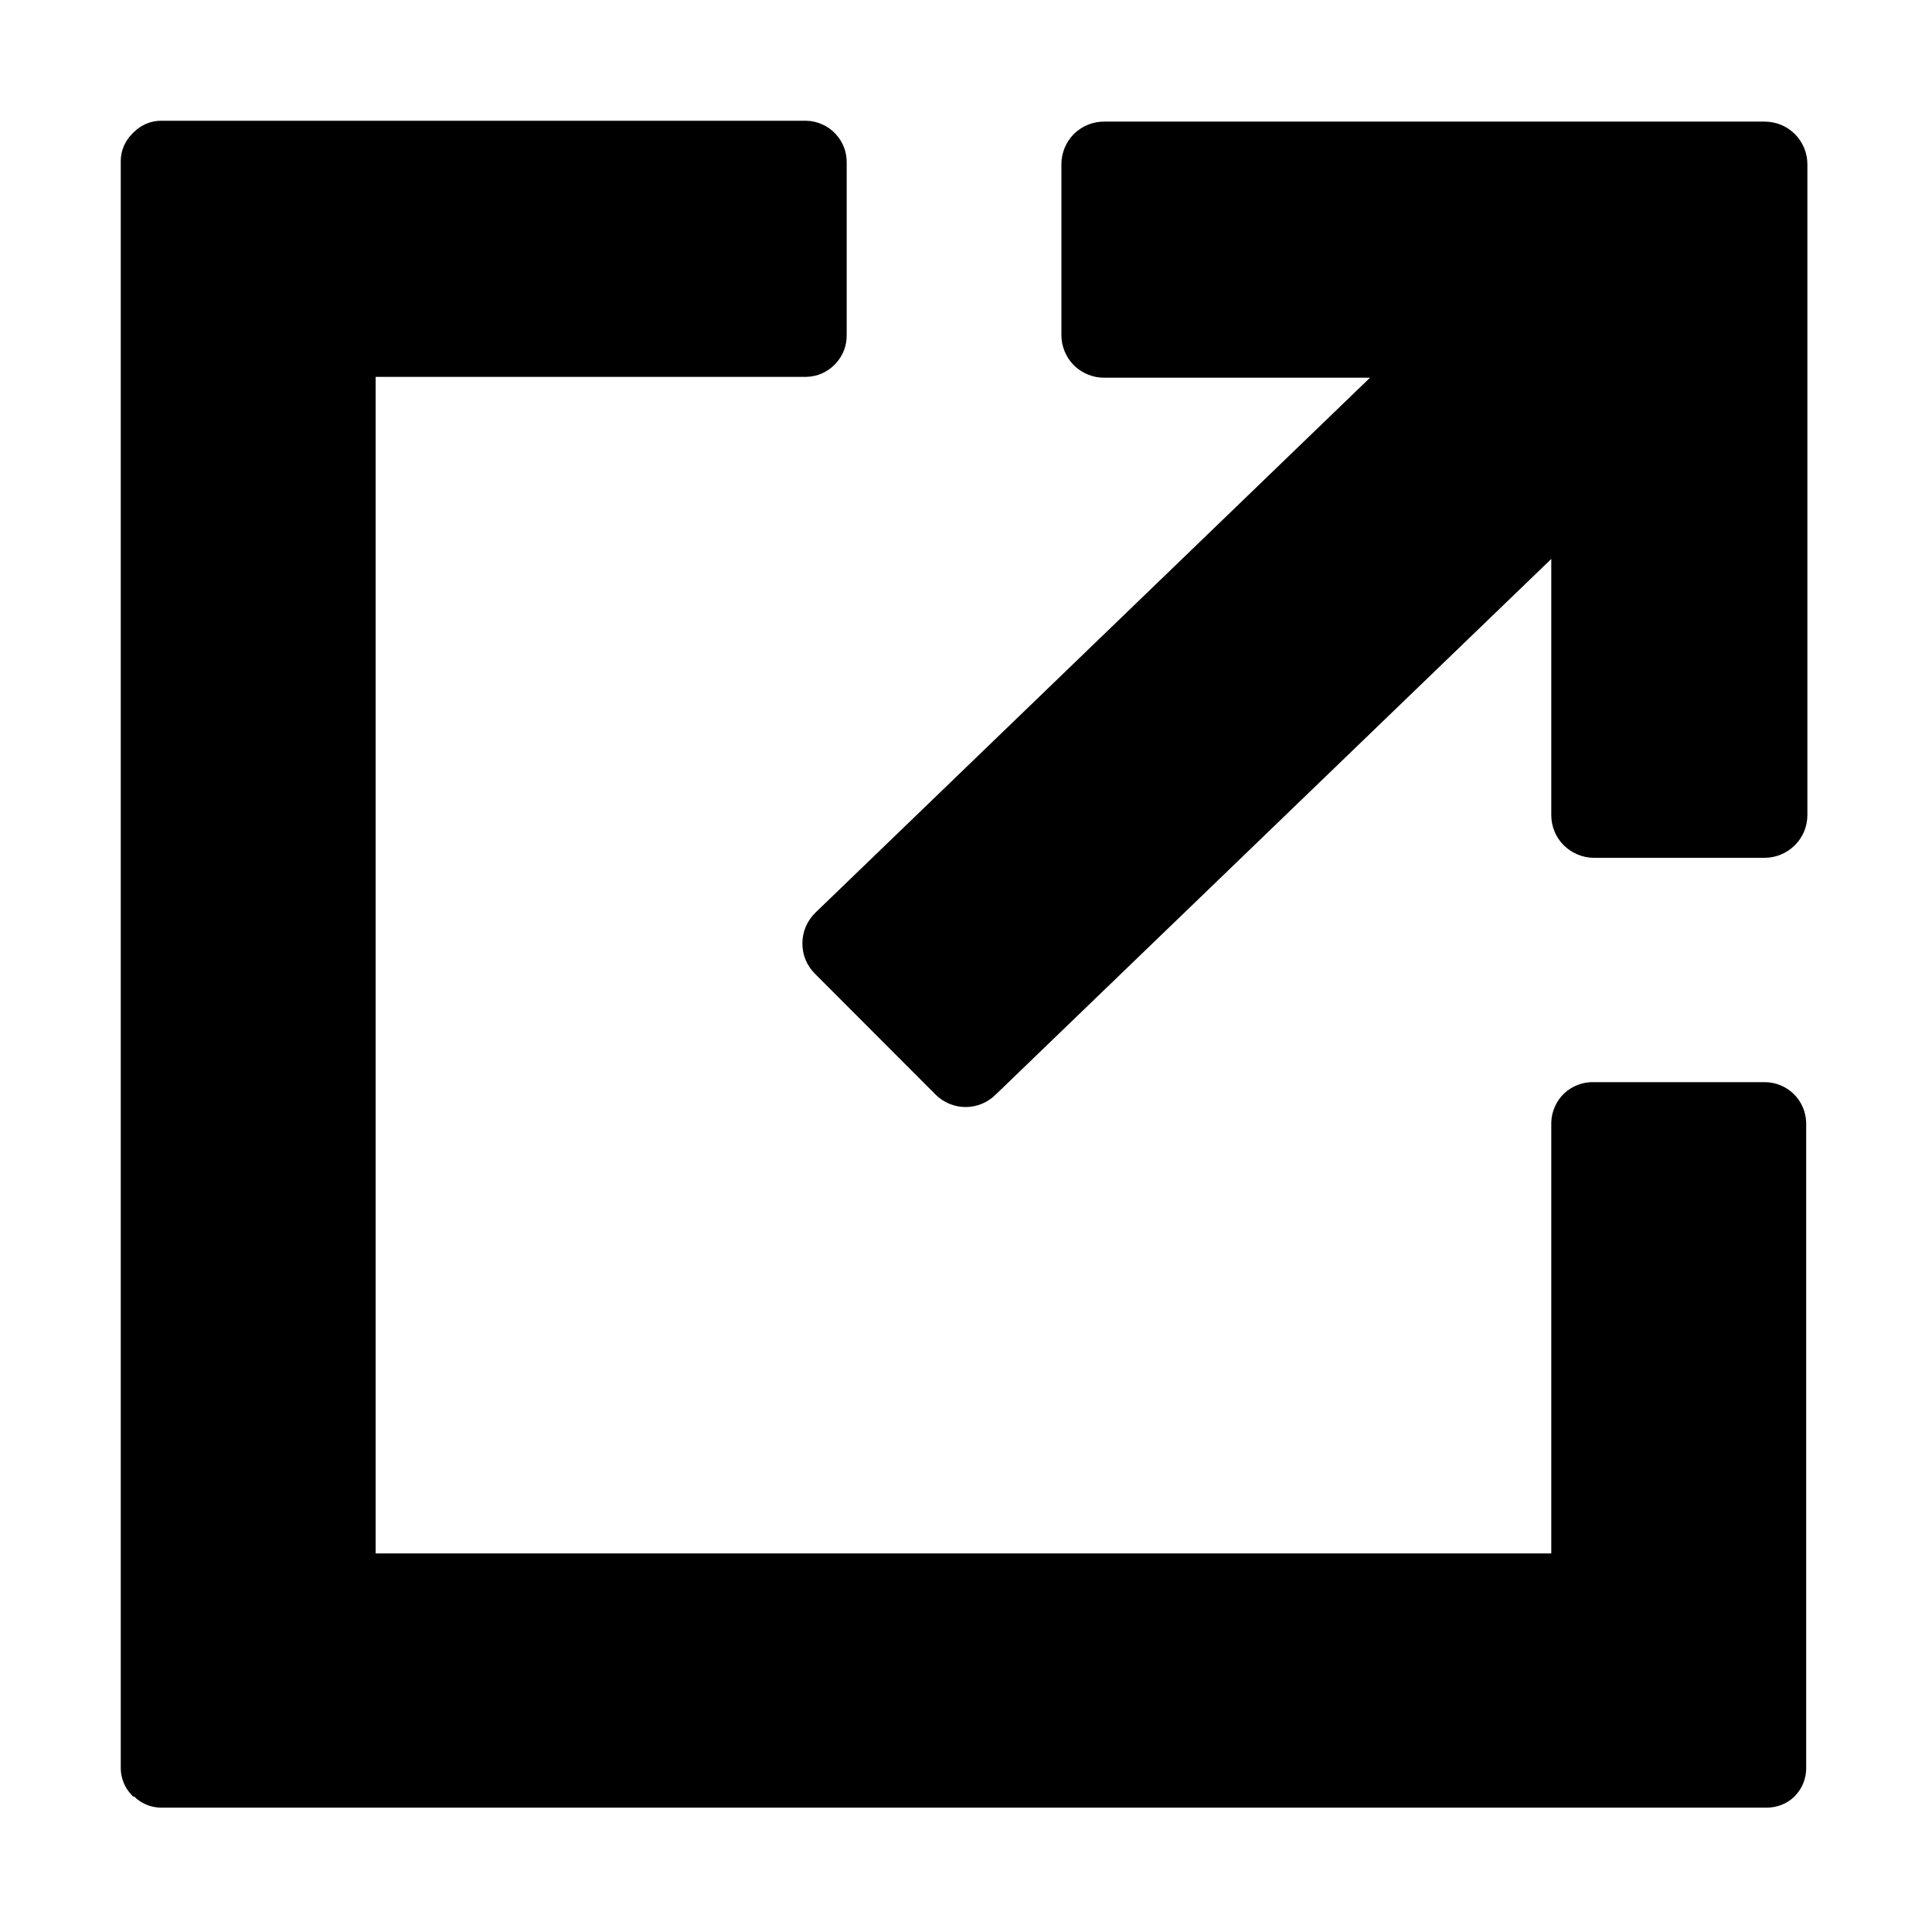
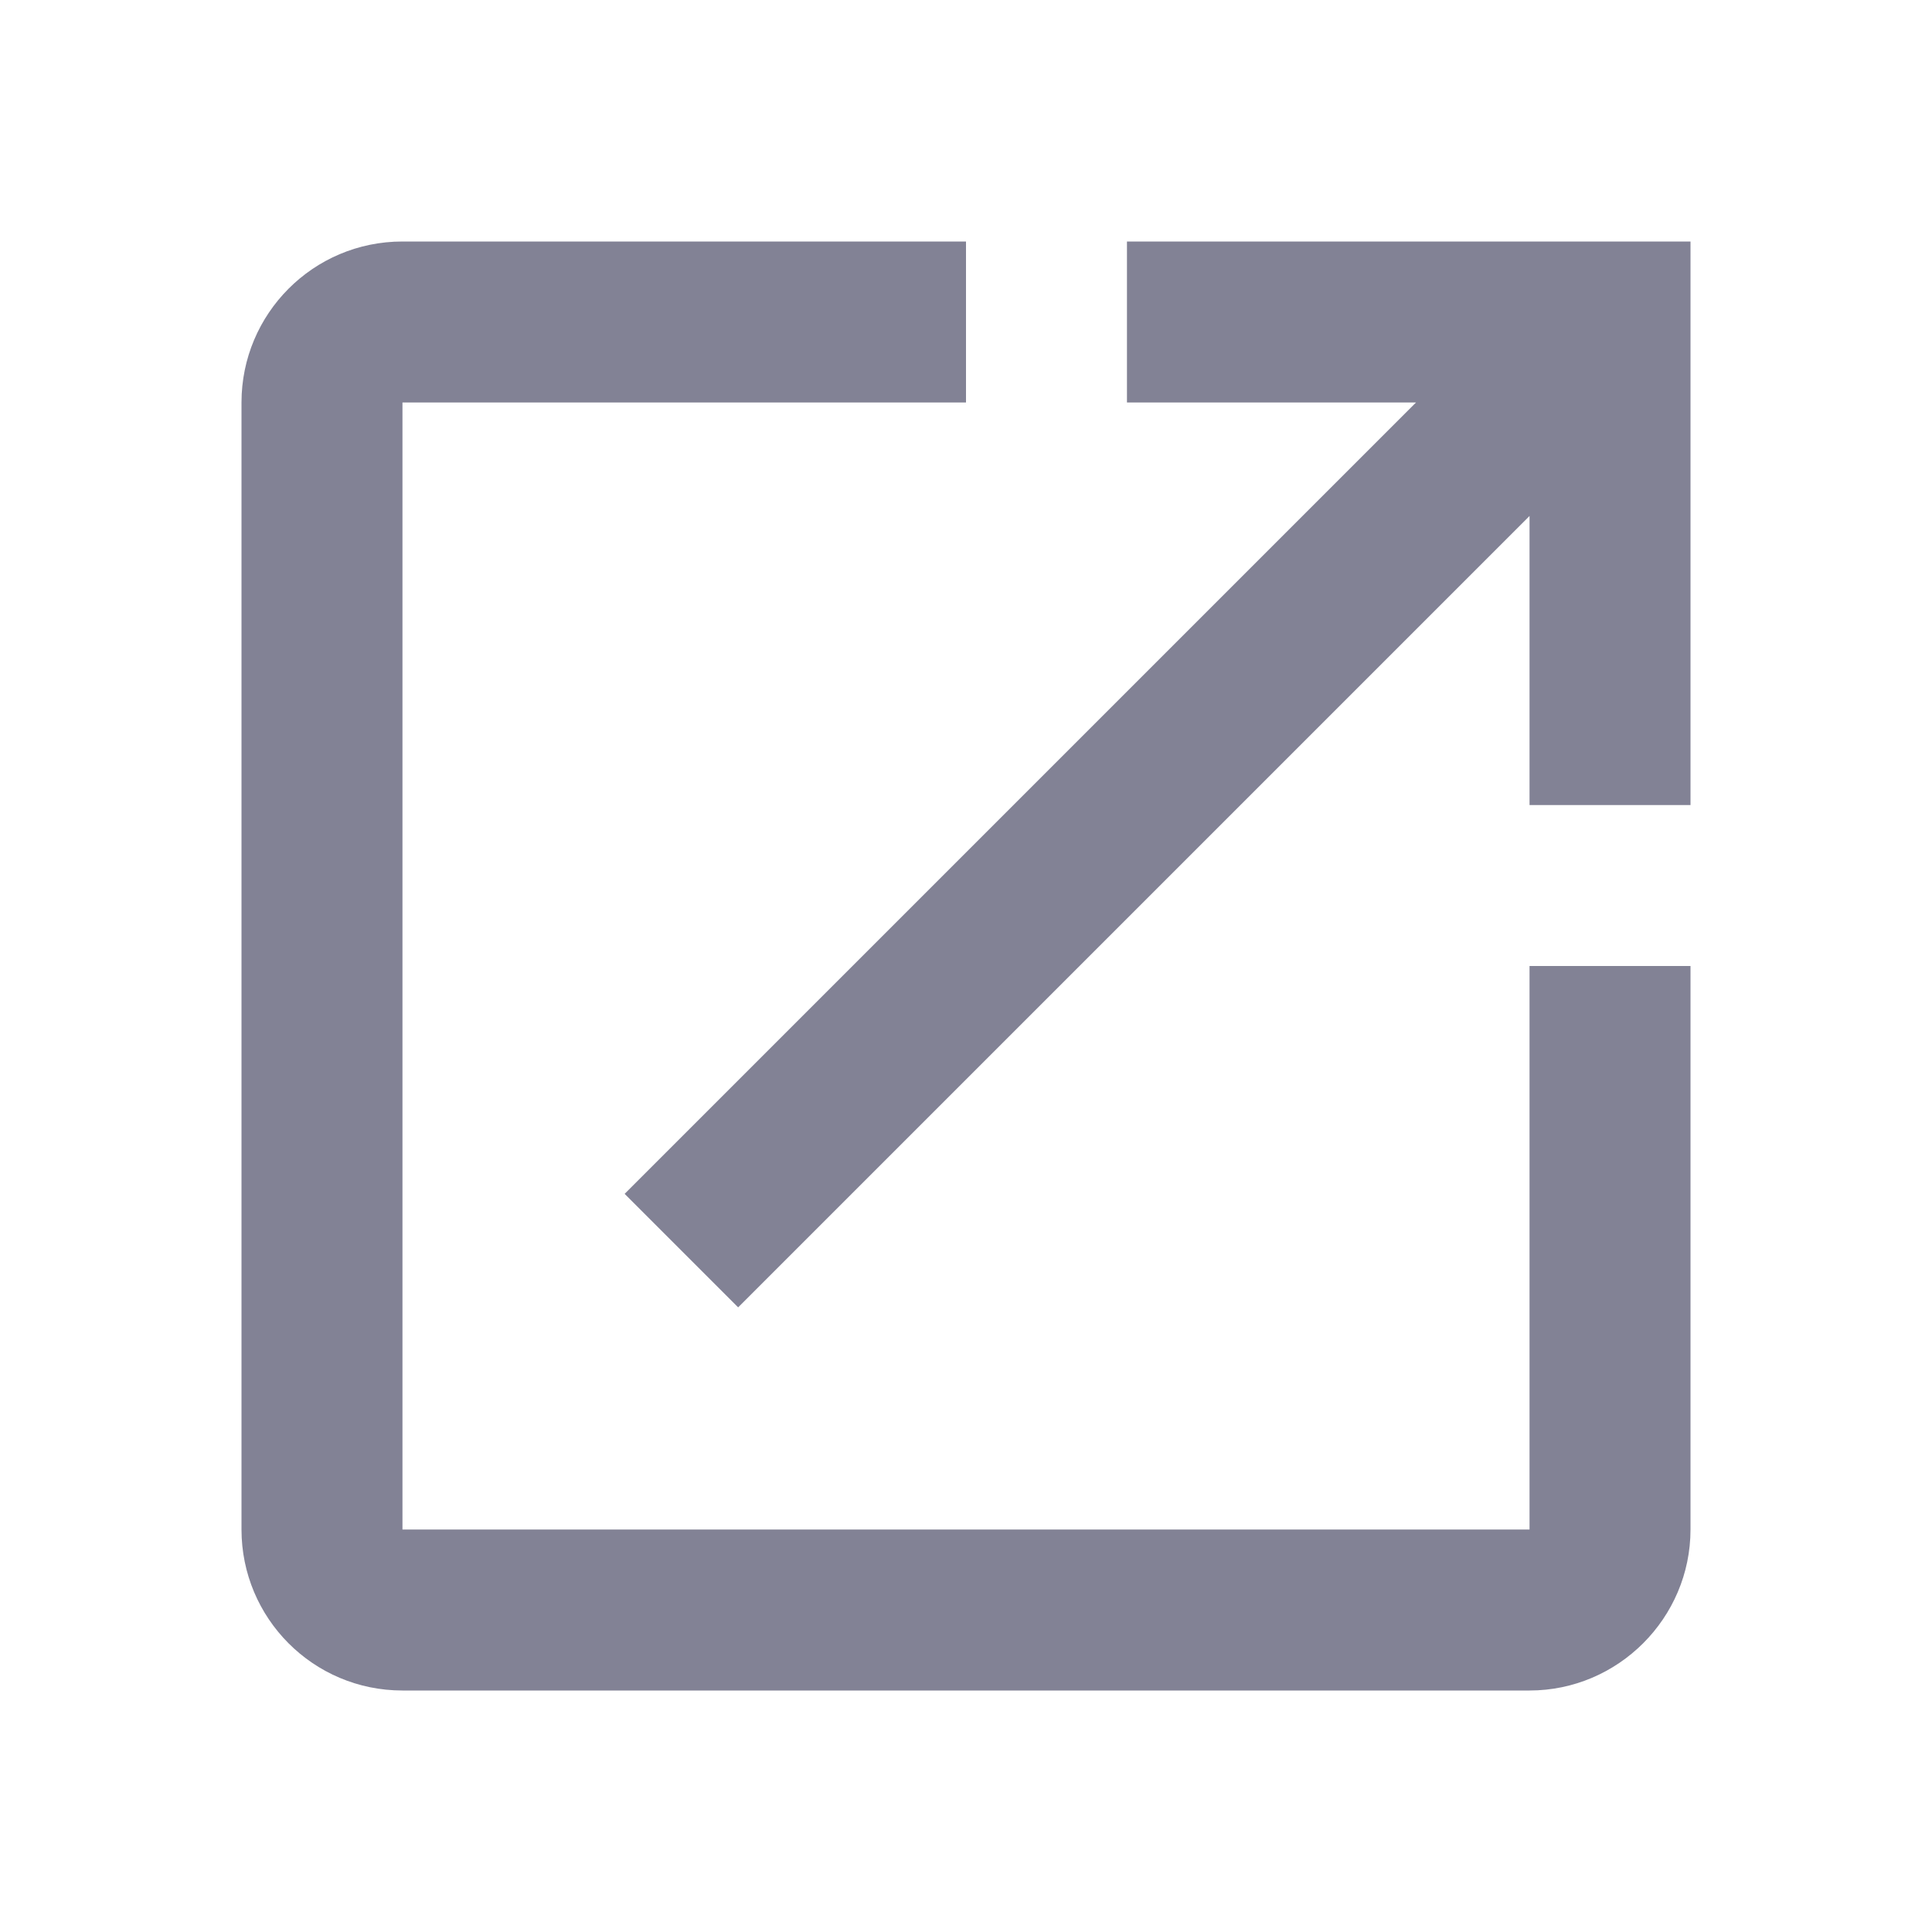
<svg xmlns="http://www.w3.org/2000/svg" width="16" height="16" viewBox="0 0 16 16" fill="none">
-   <path fill-rule="evenodd" clip-rule="evenodd" d="M13.201 8.962H14.615C14.704 8.962 14.79 8.997 14.854 9.059C14.918 9.121 14.955 9.206 14.958 9.296V14.648C14.957 14.731 14.925 14.811 14.867 14.871L14.857 14.882C14.796 14.939 14.716 14.97 14.632 14.97H1.334C1.251 14.97 1.171 14.937 1.111 14.878H1.101L1.092 14.867C1.034 14.808 1.001 14.728 1 14.645V1.334C1 1.251 1.033 1.171 1.092 1.111L1.101 1.101L1.111 1.092C1.171 1.033 1.251 1 1.334 1H6.678C6.723 1.001 6.768 1.011 6.809 1.03C6.85 1.048 6.887 1.074 6.918 1.107C6.949 1.14 6.974 1.179 6.99 1.221C7.006 1.263 7.013 1.308 7.012 1.354V2.768C7.013 2.813 7.006 2.858 6.99 2.9C6.974 2.942 6.949 2.981 6.918 3.014C6.887 3.047 6.85 3.073 6.809 3.092C6.768 3.11 6.723 3.12 6.678 3.121H3.111V12.865H12.847V9.296C12.848 9.251 12.858 9.206 12.877 9.165C12.895 9.123 12.921 9.086 12.954 9.055C12.987 9.024 13.026 9 13.068 8.984C13.11 8.968 13.155 8.96 13.201 8.962ZM9.143 1.007H14.613C14.659 1.007 14.705 1.016 14.748 1.033C14.792 1.051 14.831 1.077 14.864 1.11C14.897 1.143 14.923 1.182 14.941 1.225C14.959 1.268 14.968 1.314 14.968 1.36V6.75C14.968 6.844 14.931 6.934 14.864 7C14.798 7.066 14.708 7.104 14.614 7.104H13.2C13.107 7.104 13.017 7.066 12.95 7C12.884 6.934 12.847 6.844 12.847 6.75V4.629L8.245 9.066C8.179 9.131 8.09 9.168 7.997 9.168C7.904 9.168 7.815 9.131 7.749 9.066L6.75 8.065C6.717 8.032 6.69 7.993 6.672 7.95C6.654 7.907 6.645 7.86 6.645 7.813C6.645 7.766 6.654 7.72 6.672 7.677C6.69 7.634 6.717 7.594 6.75 7.561L11.346 3.128H9.143C9.05 3.128 8.96 3.091 8.893 3.025C8.827 2.958 8.79 2.868 8.79 2.775V1.36C8.79 1.267 8.827 1.177 8.893 1.11C8.96 1.044 9.05 1.007 9.143 1.007Z" fill="currentColor" />
+   <path fill-rule="evenodd" clip-rule="evenodd" d="M3.333 3.333V12.667H12.667V8H14V12.667C14 13.4 13.4 14 12.667 14H3.333C2.593 14 2 13.4 2 12.667V3.333C2 2.6 2.593 2 3.333 2H8V3.333H3.333ZM9.333 3.333V2H14V6.667H12.667V4.273L6.113 10.827L5.173 9.887L11.727 3.333H9.333Z" fill="#828295" />
</svg>
